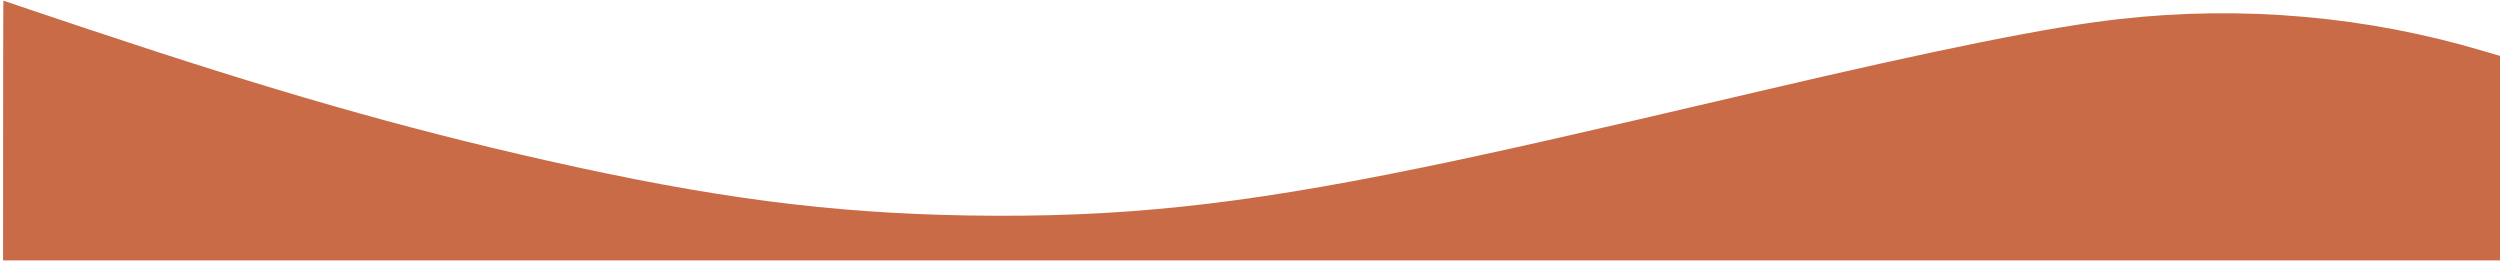
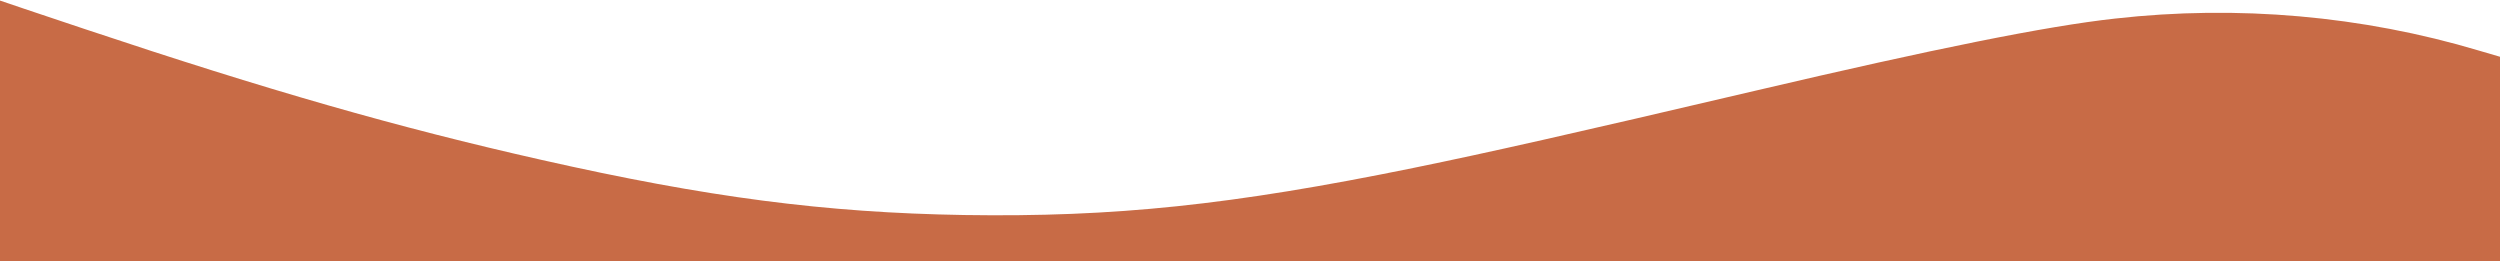
- <svg xmlns="http://www.w3.org/2000/svg" width="100%" viewBox="0 0 1440 150" height="200" version="1.0">
-   <defs>
-     <clipPath id="a">
-       <path d="M1 .273h1439V150H1Zm0 0" />
-     </clipPath>
-   </defs>
-   <g clip-path="url(#a)">
-     <path fill="#c86b46" d="M51.652 17.078c105.215 35.14 180.078 56.633 262.782 75.27 95.539 21.593 163.472 30.453 243.425 31.777 86.371 1.324 154.106-5.703 259.215-27.195 42.371-8.657 91.567-19.758 196.168-44.305 103.79-24.344 167.957-37.277 207.68-41.656 70.582-7.946 142.289-1.63 209.512 18.433l12.527 3.668.203 151.555.305 151.66H1.746V168.227c0-92.48.102-167.954.203-167.852.203.102 22.508 7.64 49.703 16.703Zm0 0" />
-   </g>
+ <svg xmlns="http://www.w3.org/2000/svg" width="100%" zoomAndPan="magnify" viewBox="0 0 1440 150" height="200" preserveAspectRatio="xMidYMid meet" version="1.0">
+   <path fill="#c86b46" d="M 49.043 16.805 C 154.254 51.945 229.117 73.438 311.82 92.074 C 407.359 113.668 475.293 122.527 555.25 123.852 C 641.621 125.176 709.352 118.148 814.465 96.656 C 856.836 88 906.027 76.898 1010.633 52.352 C 1114.418 28.008 1178.586 15.074 1218.309 10.695 C 1288.895 2.75 1360.598 9.066 1427.82 29.129 L 1440.348 32.797 L 1440.551 184.352 L 1440.855 336.012 L -0.867 336.012 L -0.867 167.953 C -0.867 75.473 -0.766 0 -0.664 0.102 C -0.461 0.203 21.848 7.742 49.043 16.805 Z M 49.043 16.805 " fill-opacity="1" fill-rule="nonzero" />
</svg>
